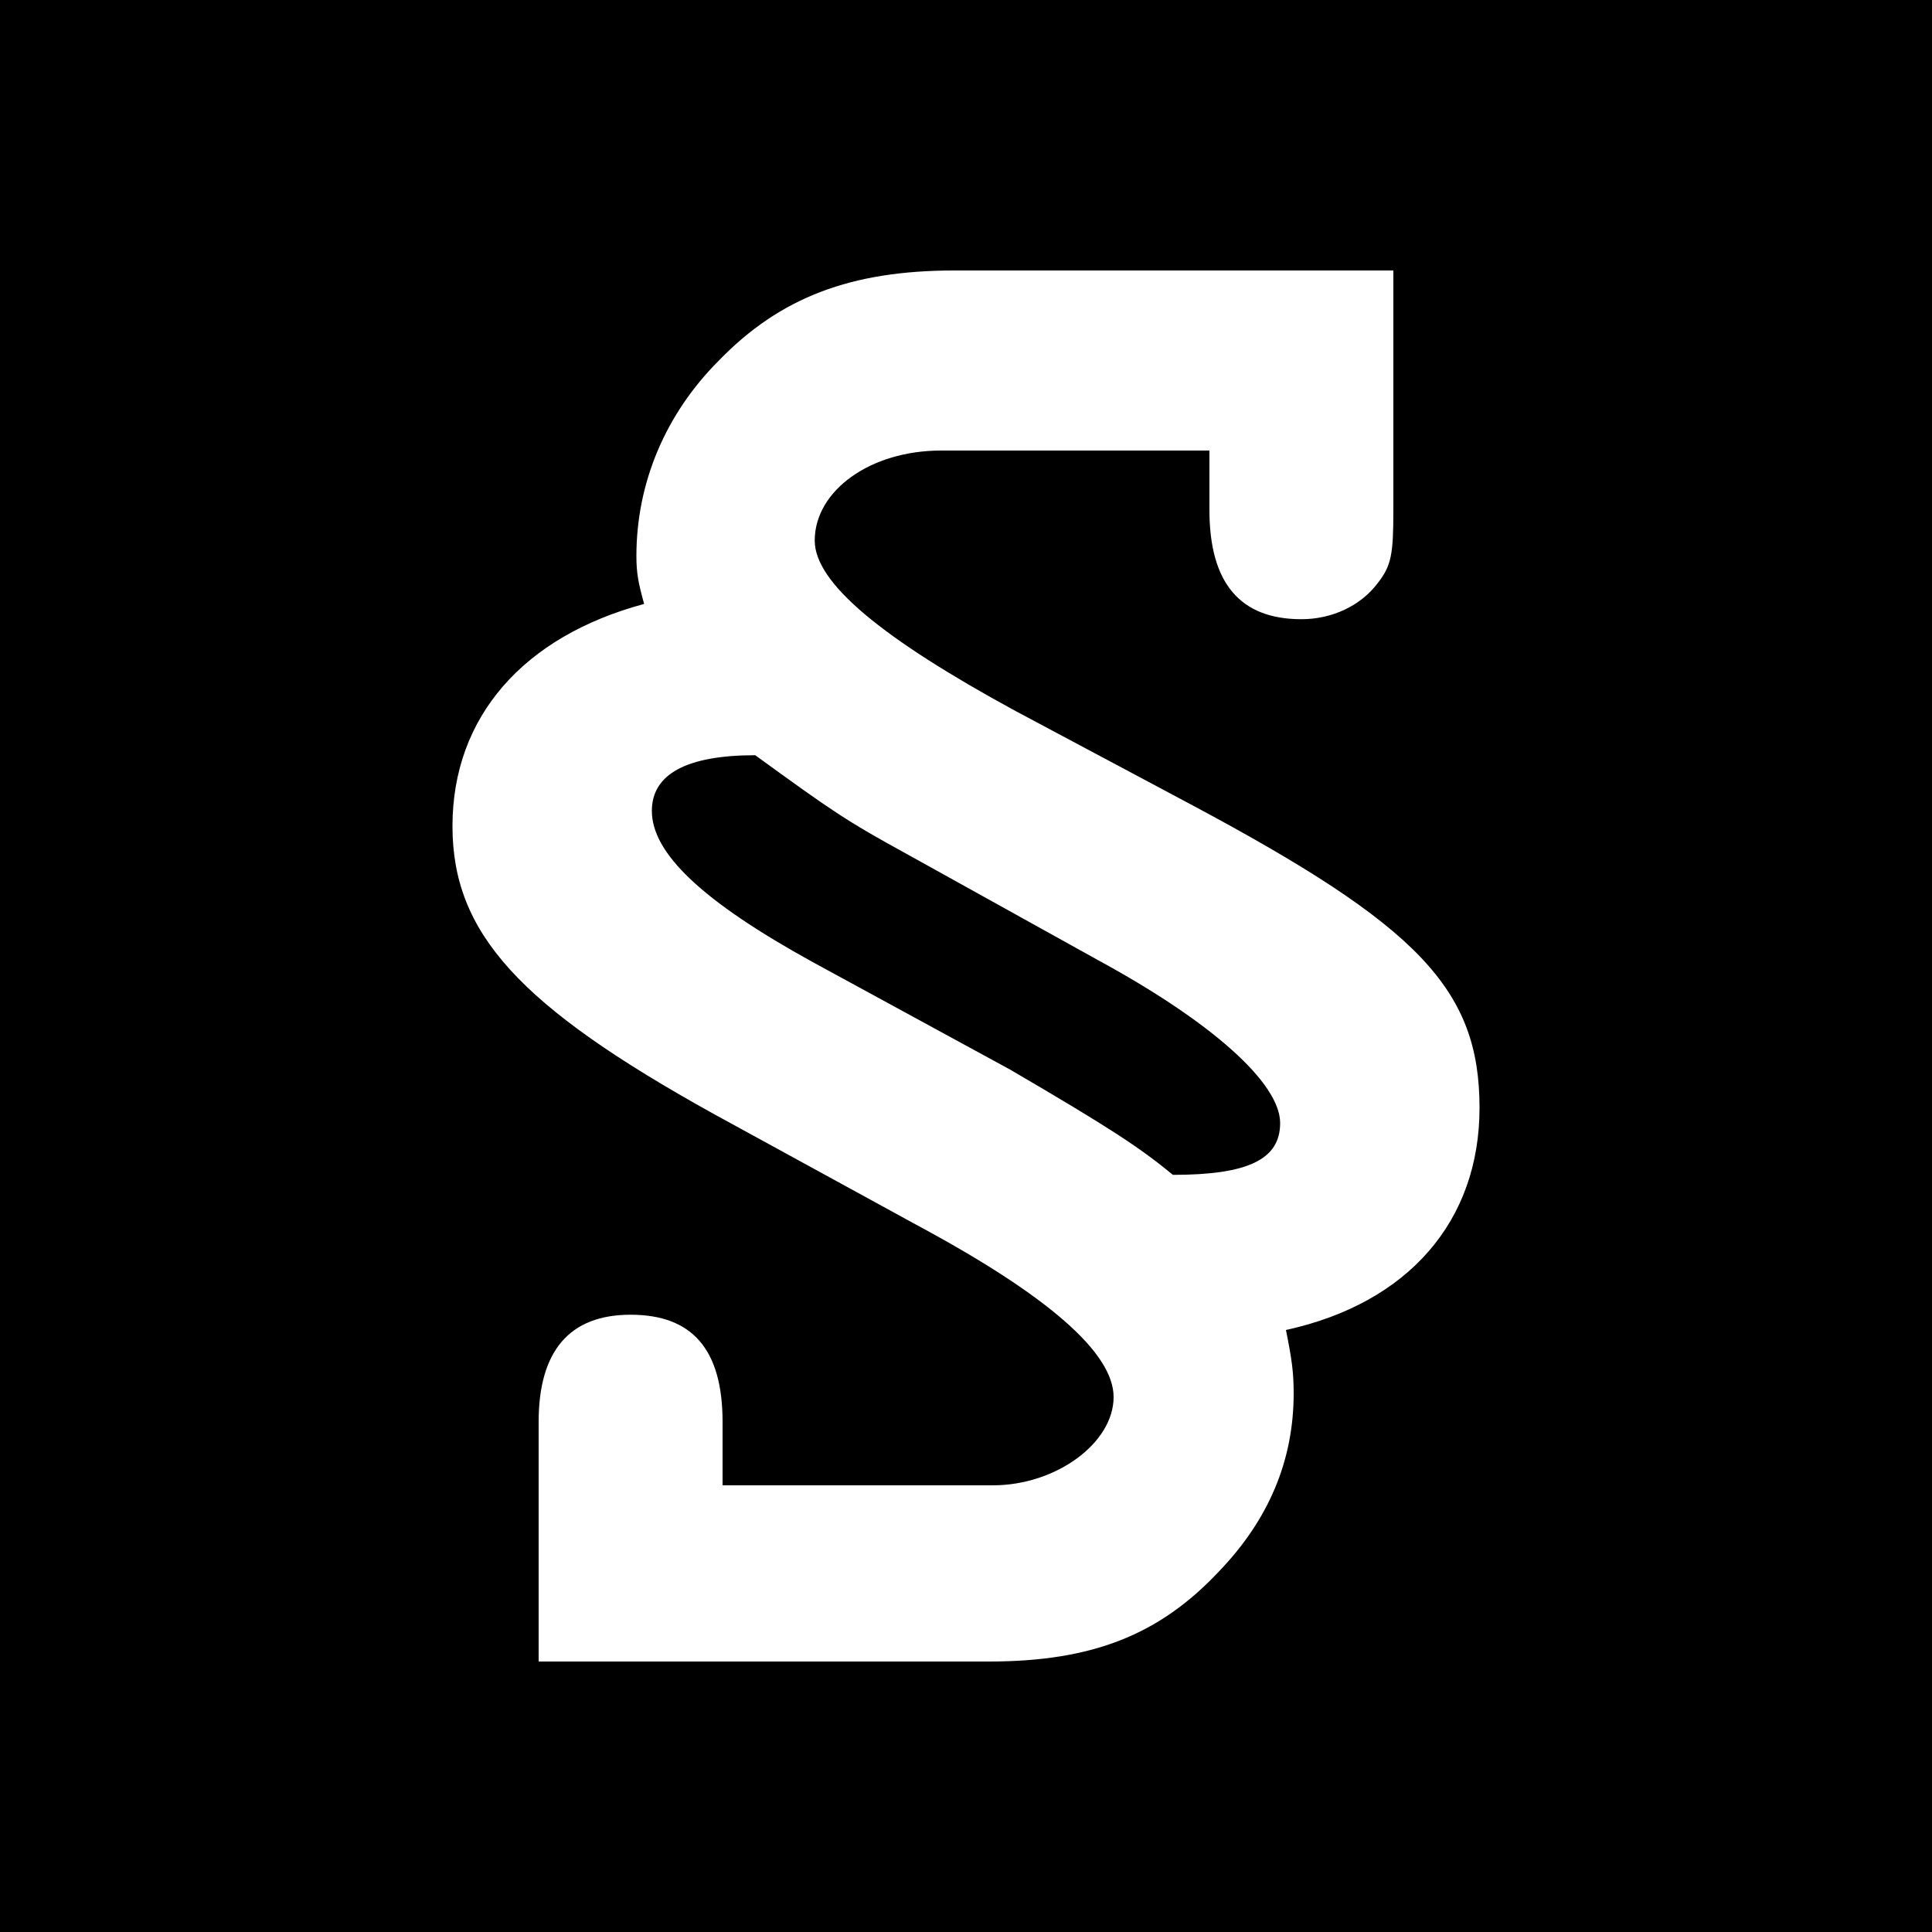
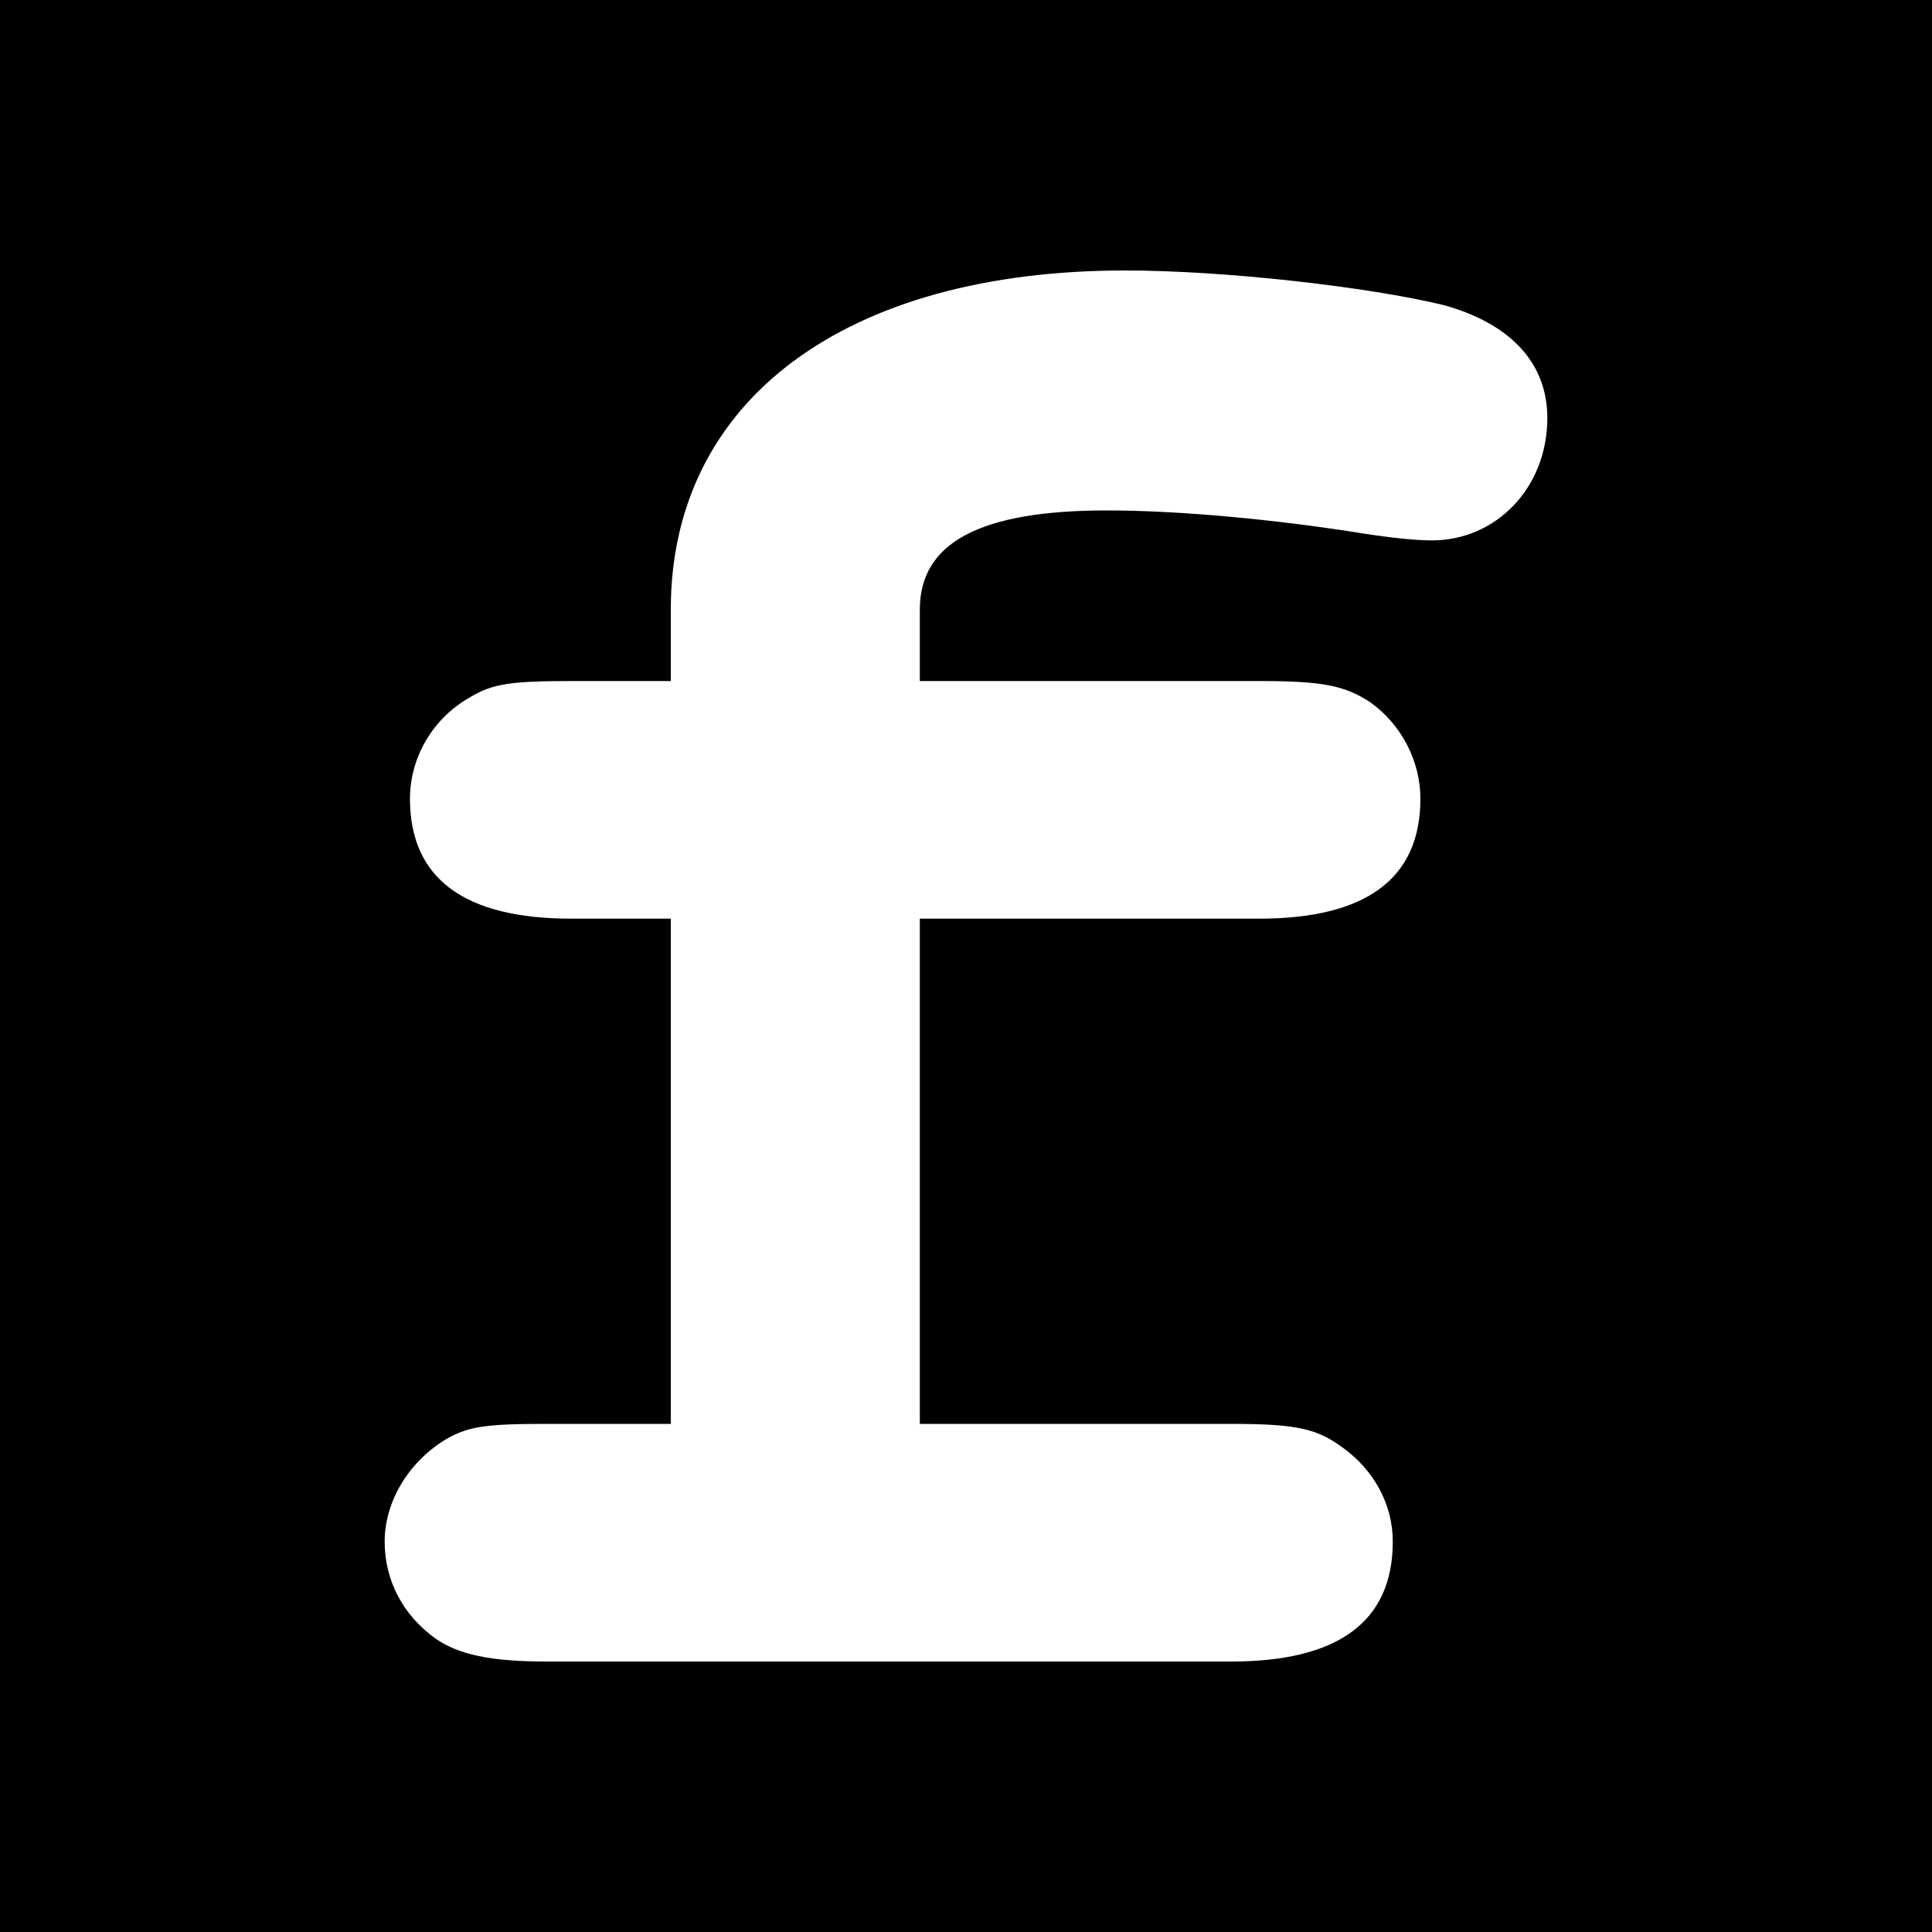
<svg xmlns="http://www.w3.org/2000/svg" viewBox="0 0 100 100">
  <rect width="100" height="100" fill="#000" />
-   <path fill="#fff" d="M62.6 23.32V26.4C62.6 30.17 64.18 32.05 67.36 32.05C68.94 32.05 70.43 31.36 71.32 30.17C72.02 29.27 72.12 28.68 72.12 26.4V14H49.4C44.05 14 40.38 15.39 37.21 18.66C34.43 21.44 32.94 25.01 32.94 28.78C32.94 29.67 33.04 30.17 33.34 31.26C27.09 32.94 23.42 37.11 23.42 42.76C23.42 48.31 26.89 52.08 36.91 57.64L47.42 63.39C54.26 67.06 57.64 70.03 57.64 72.31C57.64 74.69 54.66 76.88 51.39 76.88H37.4V73.6C37.4 69.83 35.82 68.05 32.64 68.05C29.47 68.05 27.88 69.93 27.88 73.6V86H51.19C56.55 86 60.02 84.61 63.09 81.34C65.67 78.66 66.96 75.59 66.96 72.12C66.96 71.02 66.86 70.33 66.56 68.84C72.91 67.45 76.58 63.19 76.58 57.34C76.58 51.19 73.4 47.92 61.7 41.67L52.58 36.81C45.64 33.04 42.17 30.17 42.17 27.98C42.17 25.4 45.04 23.32 48.71 23.32ZM56.84 49.7C62.69 52.88 66.26 56.05 66.26 58.13C66.26 60.02 64.58 60.81 60.71 60.81C59.02 59.42 57.54 58.43 52.28 55.36L42.07 49.8C36.31 46.63 33.74 44.15 33.74 41.97C33.74 40.08 35.52 39.09 39.09 39.09C43.06 41.97 43.75 42.46 47.02 44.25Z" />
+   <path fill="#fff" d="M47.61 47.55H65.16C70.66 47.55 73.52 45.52 73.52 41.34C73.52 39.43 72.57 37.52 70.9 36.33C69.58 35.49 68.51 35.25 65.16 35.25H47.61V31.55C47.61 28.09 50.72 26.42 57.28 26.42C61.1 26.42 66.12 26.9 70.54 27.61C72.09 27.85 73.28 27.97 74.12 27.97C77.46 27.97 80.09 25.22 80.09 21.64C80.09 18.78 78.18 16.75 74.72 15.79C70.78 14.84 63.37 14 58.24 14C43.79 14 34.72 20.69 34.72 31.55V35.25H29.7C26.48 35.25 25.52 35.37 24.33 36.09C22.42 37.16 21.22 39.19 21.22 41.34C21.22 45.52 24.09 47.55 29.58 47.55H34.72V73.7H28.27C25.16 73.7 24.21 73.82 23.01 74.54C21.1 75.73 19.91 77.76 19.91 79.79C19.91 81.82 20.87 83.61 22.54 84.81C23.73 85.64 25.4 86 28.27 86H63.73C69.22 86 72.09 83.97 72.09 79.79C72.09 77.88 71.13 76.09 69.46 74.9C68.15 73.94 67.07 73.7 63.73 73.7H47.61Z" />
</svg>
